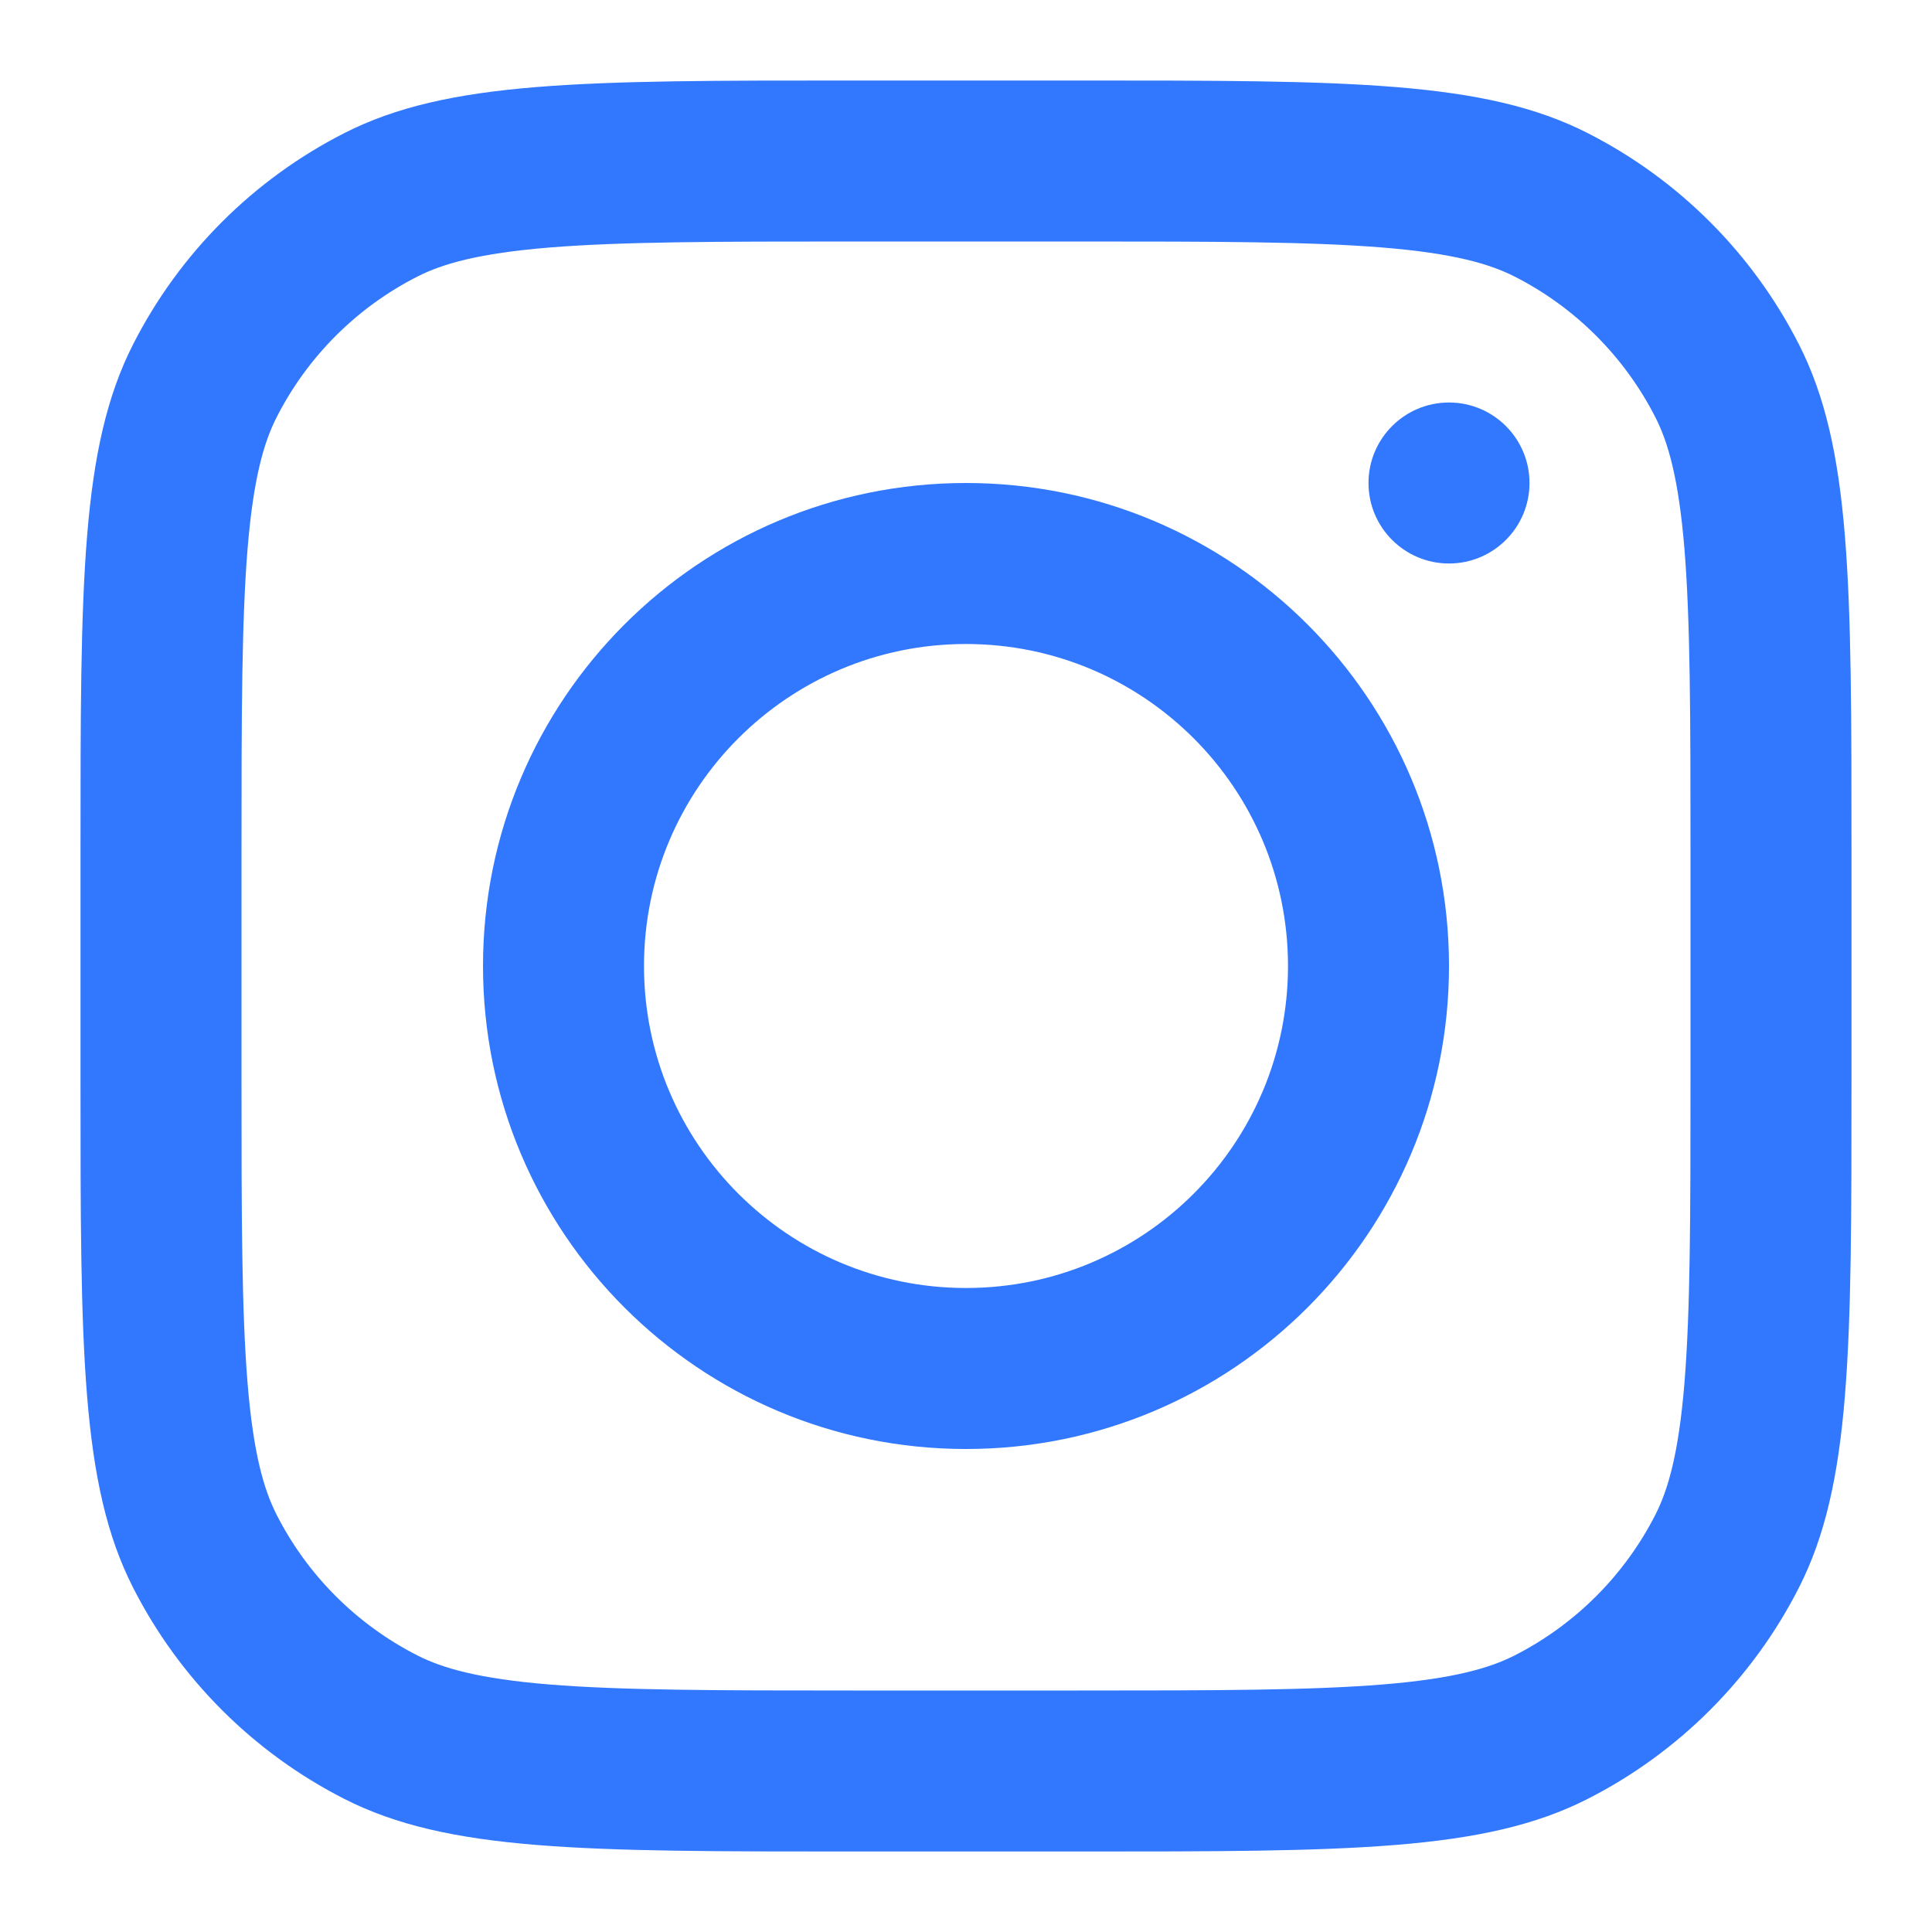
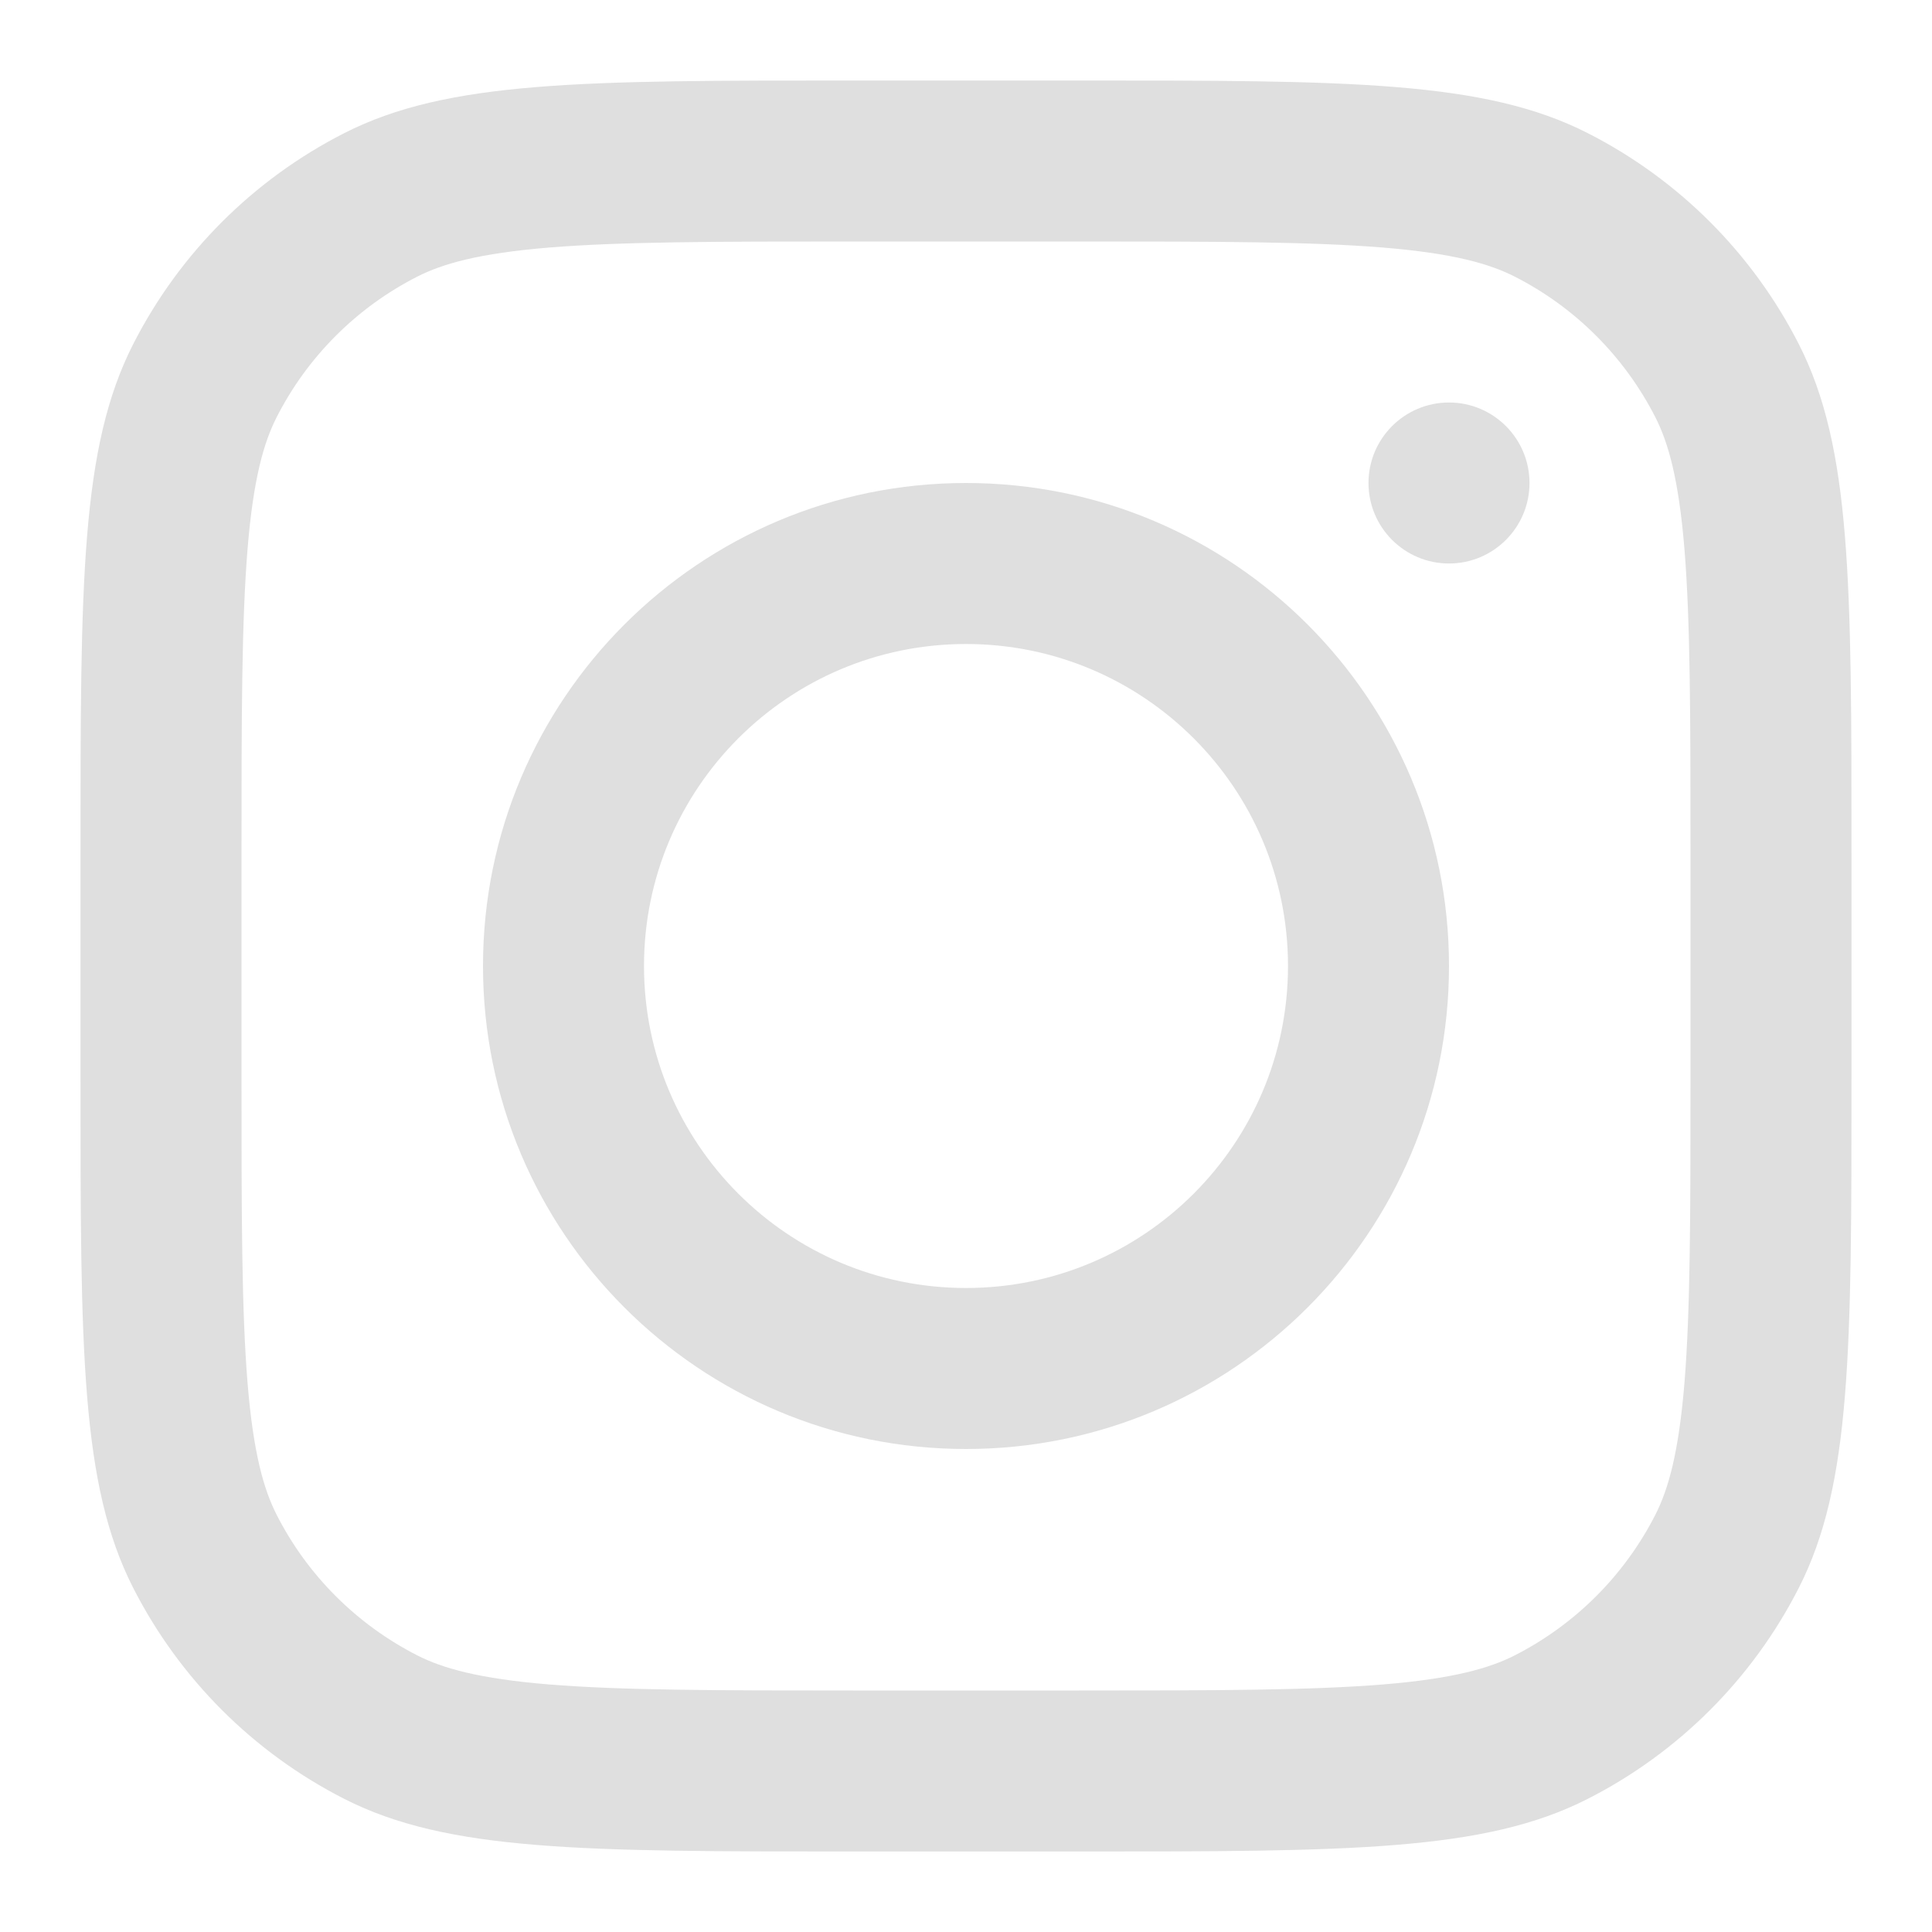
<svg xmlns="http://www.w3.org/2000/svg" width="800px" height="800px" viewBox="0 0 24 24" fill="none">
  <g id="SVGRepo_bgCarrier" stroke-width="0" />
  <g id="SVGRepo_tracerCarrier" stroke-linecap="round" stroke-linejoin="round" />
  <g id="SVGRepo_iconCarrier">
-     <path fill-rule="evenodd" clip-rule="evenodd" d="M12 18C15.314 18 18 15.314 18 12C18 8.686 15.314 6 12 6C8.686 6 6 8.686 6 12C6 15.314 8.686 18 12 18ZM12 16C14.209 16 16 14.209 16 12C16 9.791 14.209 8 12 8C9.791 8 8 9.791 8 12C8 14.209 9.791 16 12 16Z" fill="#3278FF" />
-     <path d="M18 5C17.448 5 17 5.448 17 6C17 6.552 17.448 7 18 7C18.552 7 19 6.552 19 6C19 5.448 18.552 5 18 5Z" fill="#3278FF" />
-     <path fill-rule="evenodd" clip-rule="evenodd" d="M1.654 4.276C1 5.56 1 7.24 1 10.6V13.4C1 16.76 1 18.441 1.654 19.724C2.229 20.853 3.147 21.771 4.276 22.346C5.56 23 7.24 23 10.6 23H13.4C16.76 23 18.441 23 19.724 22.346C20.853 21.771 21.771 20.853 22.346 19.724C23 18.441 23 16.76 23 13.4V10.6C23 7.24 23 5.56 22.346 4.276C21.771 3.147 20.853 2.229 19.724 1.654C18.441 1 16.76 1 13.4 1H10.6C7.24 1 5.56 1 4.276 1.654C3.147 2.229 2.229 3.147 1.654 4.276ZM13.4 3H10.6C8.887 3 7.722 3.002 6.822 3.075C5.945 3.147 5.497 3.277 5.184 3.436C4.431 3.819 3.819 4.431 3.436 5.184C3.277 5.497 3.147 5.945 3.075 6.822C3.002 7.722 3 8.887 3 10.6V13.4C3 15.113 3.002 16.278 3.075 17.178C3.147 18.055 3.277 18.503 3.436 18.816C3.819 19.569 4.431 20.18 5.184 20.564C5.497 20.723 5.945 20.853 6.822 20.925C7.722 20.998 8.887 21 10.6 21H13.4C15.113 21 16.278 20.998 17.178 20.925C18.055 20.853 18.503 20.723 18.816 20.564C19.569 20.18 20.18 19.569 20.564 18.816C20.723 18.503 20.853 18.055 20.925 17.178C20.998 16.278 21 15.113 21 13.4V10.6C21 8.887 20.998 7.722 20.925 6.822C20.853 5.945 20.723 5.497 20.564 5.184C20.18 4.431 19.569 3.819 18.816 3.436C18.503 3.277 18.055 3.147 17.178 3.075C16.278 3.002 15.113 3 13.4 3Z" fill="#3278FF" />
+     <path fill-rule="evenodd" clip-rule="evenodd" d="M12 18C15.314 18 18 15.314 18 12C18 8.686 15.314 6 12 6C8.686 6 6 8.686 6 12C6 15.314 8.686 18 12 18ZM12 16C14.209 16 16 14.209 16 12C16 9.791 14.209 8 12 8C9.791 8 8 9.791 8 12C8 14.209 9.791 16 12 16Z" fill="#dfdfdf" />
+     <path d="M18 5C17.448 5 17 5.448 17 6C17 6.552 17.448 7 18 7C18.552 7 19 6.552 19 6C19 5.448 18.552 5 18 5Z" fill="#dfdfdf" />
+     <path fill-rule="evenodd" clip-rule="evenodd" d="M1.654 4.276C1 5.56 1 7.24 1 10.6V13.4C1 16.76 1 18.441 1.654 19.724C2.229 20.853 3.147 21.771 4.276 22.346C5.56 23 7.24 23 10.6 23H13.4C16.76 23 18.441 23 19.724 22.346C20.853 21.771 21.771 20.853 22.346 19.724C23 18.441 23 16.76 23 13.4V10.6C23 7.24 23 5.56 22.346 4.276C21.771 3.147 20.853 2.229 19.724 1.654C18.441 1 16.76 1 13.4 1H10.6C7.24 1 5.56 1 4.276 1.654C3.147 2.229 2.229 3.147 1.654 4.276ZM13.4 3H10.6C8.887 3 7.722 3.002 6.822 3.075C5.945 3.147 5.497 3.277 5.184 3.436C4.431 3.819 3.819 4.431 3.436 5.184C3.277 5.497 3.147 5.945 3.075 6.822C3.002 7.722 3 8.887 3 10.6V13.4C3 15.113 3.002 16.278 3.075 17.178C3.147 18.055 3.277 18.503 3.436 18.816C3.819 19.569 4.431 20.18 5.184 20.564C5.497 20.723 5.945 20.853 6.822 20.925C7.722 20.998 8.887 21 10.6 21H13.4C15.113 21 16.278 20.998 17.178 20.925C18.055 20.853 18.503 20.723 18.816 20.564C19.569 20.18 20.18 19.569 20.564 18.816C20.723 18.503 20.853 18.055 20.925 17.178C20.998 16.278 21 15.113 21 13.4V10.6C21 8.887 20.998 7.722 20.925 6.822C20.853 5.945 20.723 5.497 20.564 5.184C20.18 4.431 19.569 3.819 18.816 3.436C18.503 3.277 18.055 3.147 17.178 3.075C16.278 3.002 15.113 3 13.4 3Z" fill="#dfdfdf" />
  </g>
</svg>
